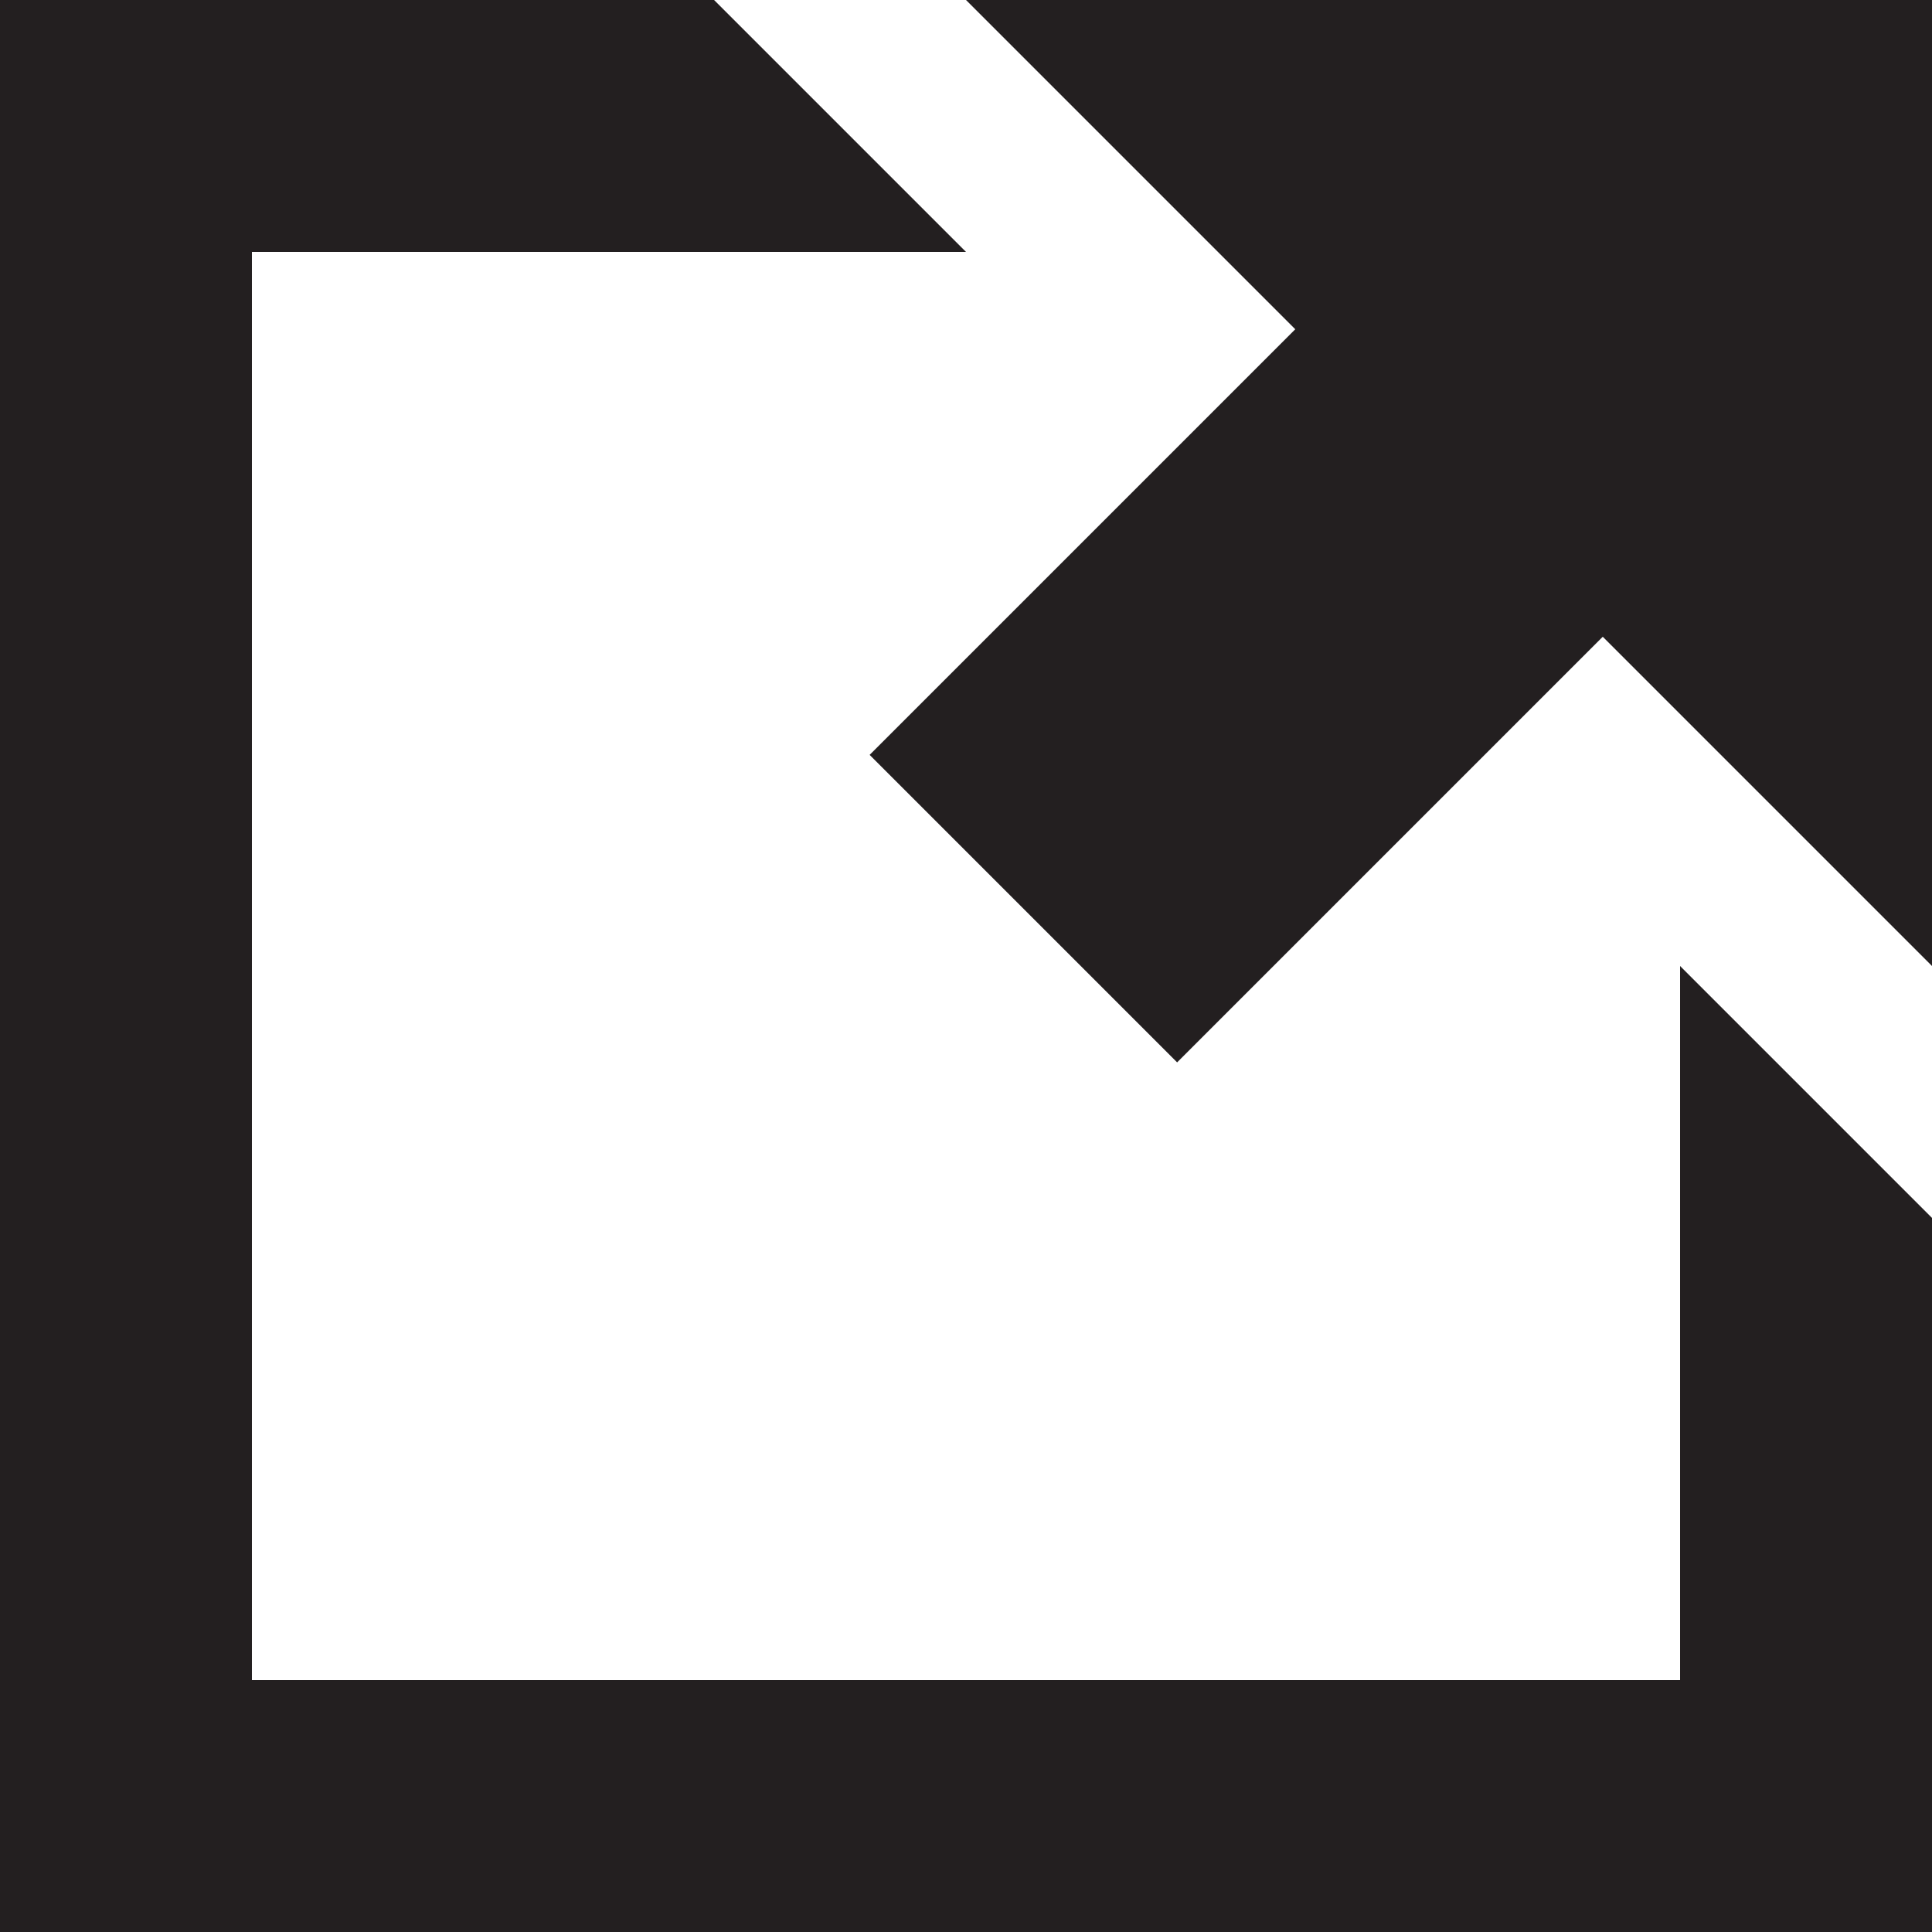
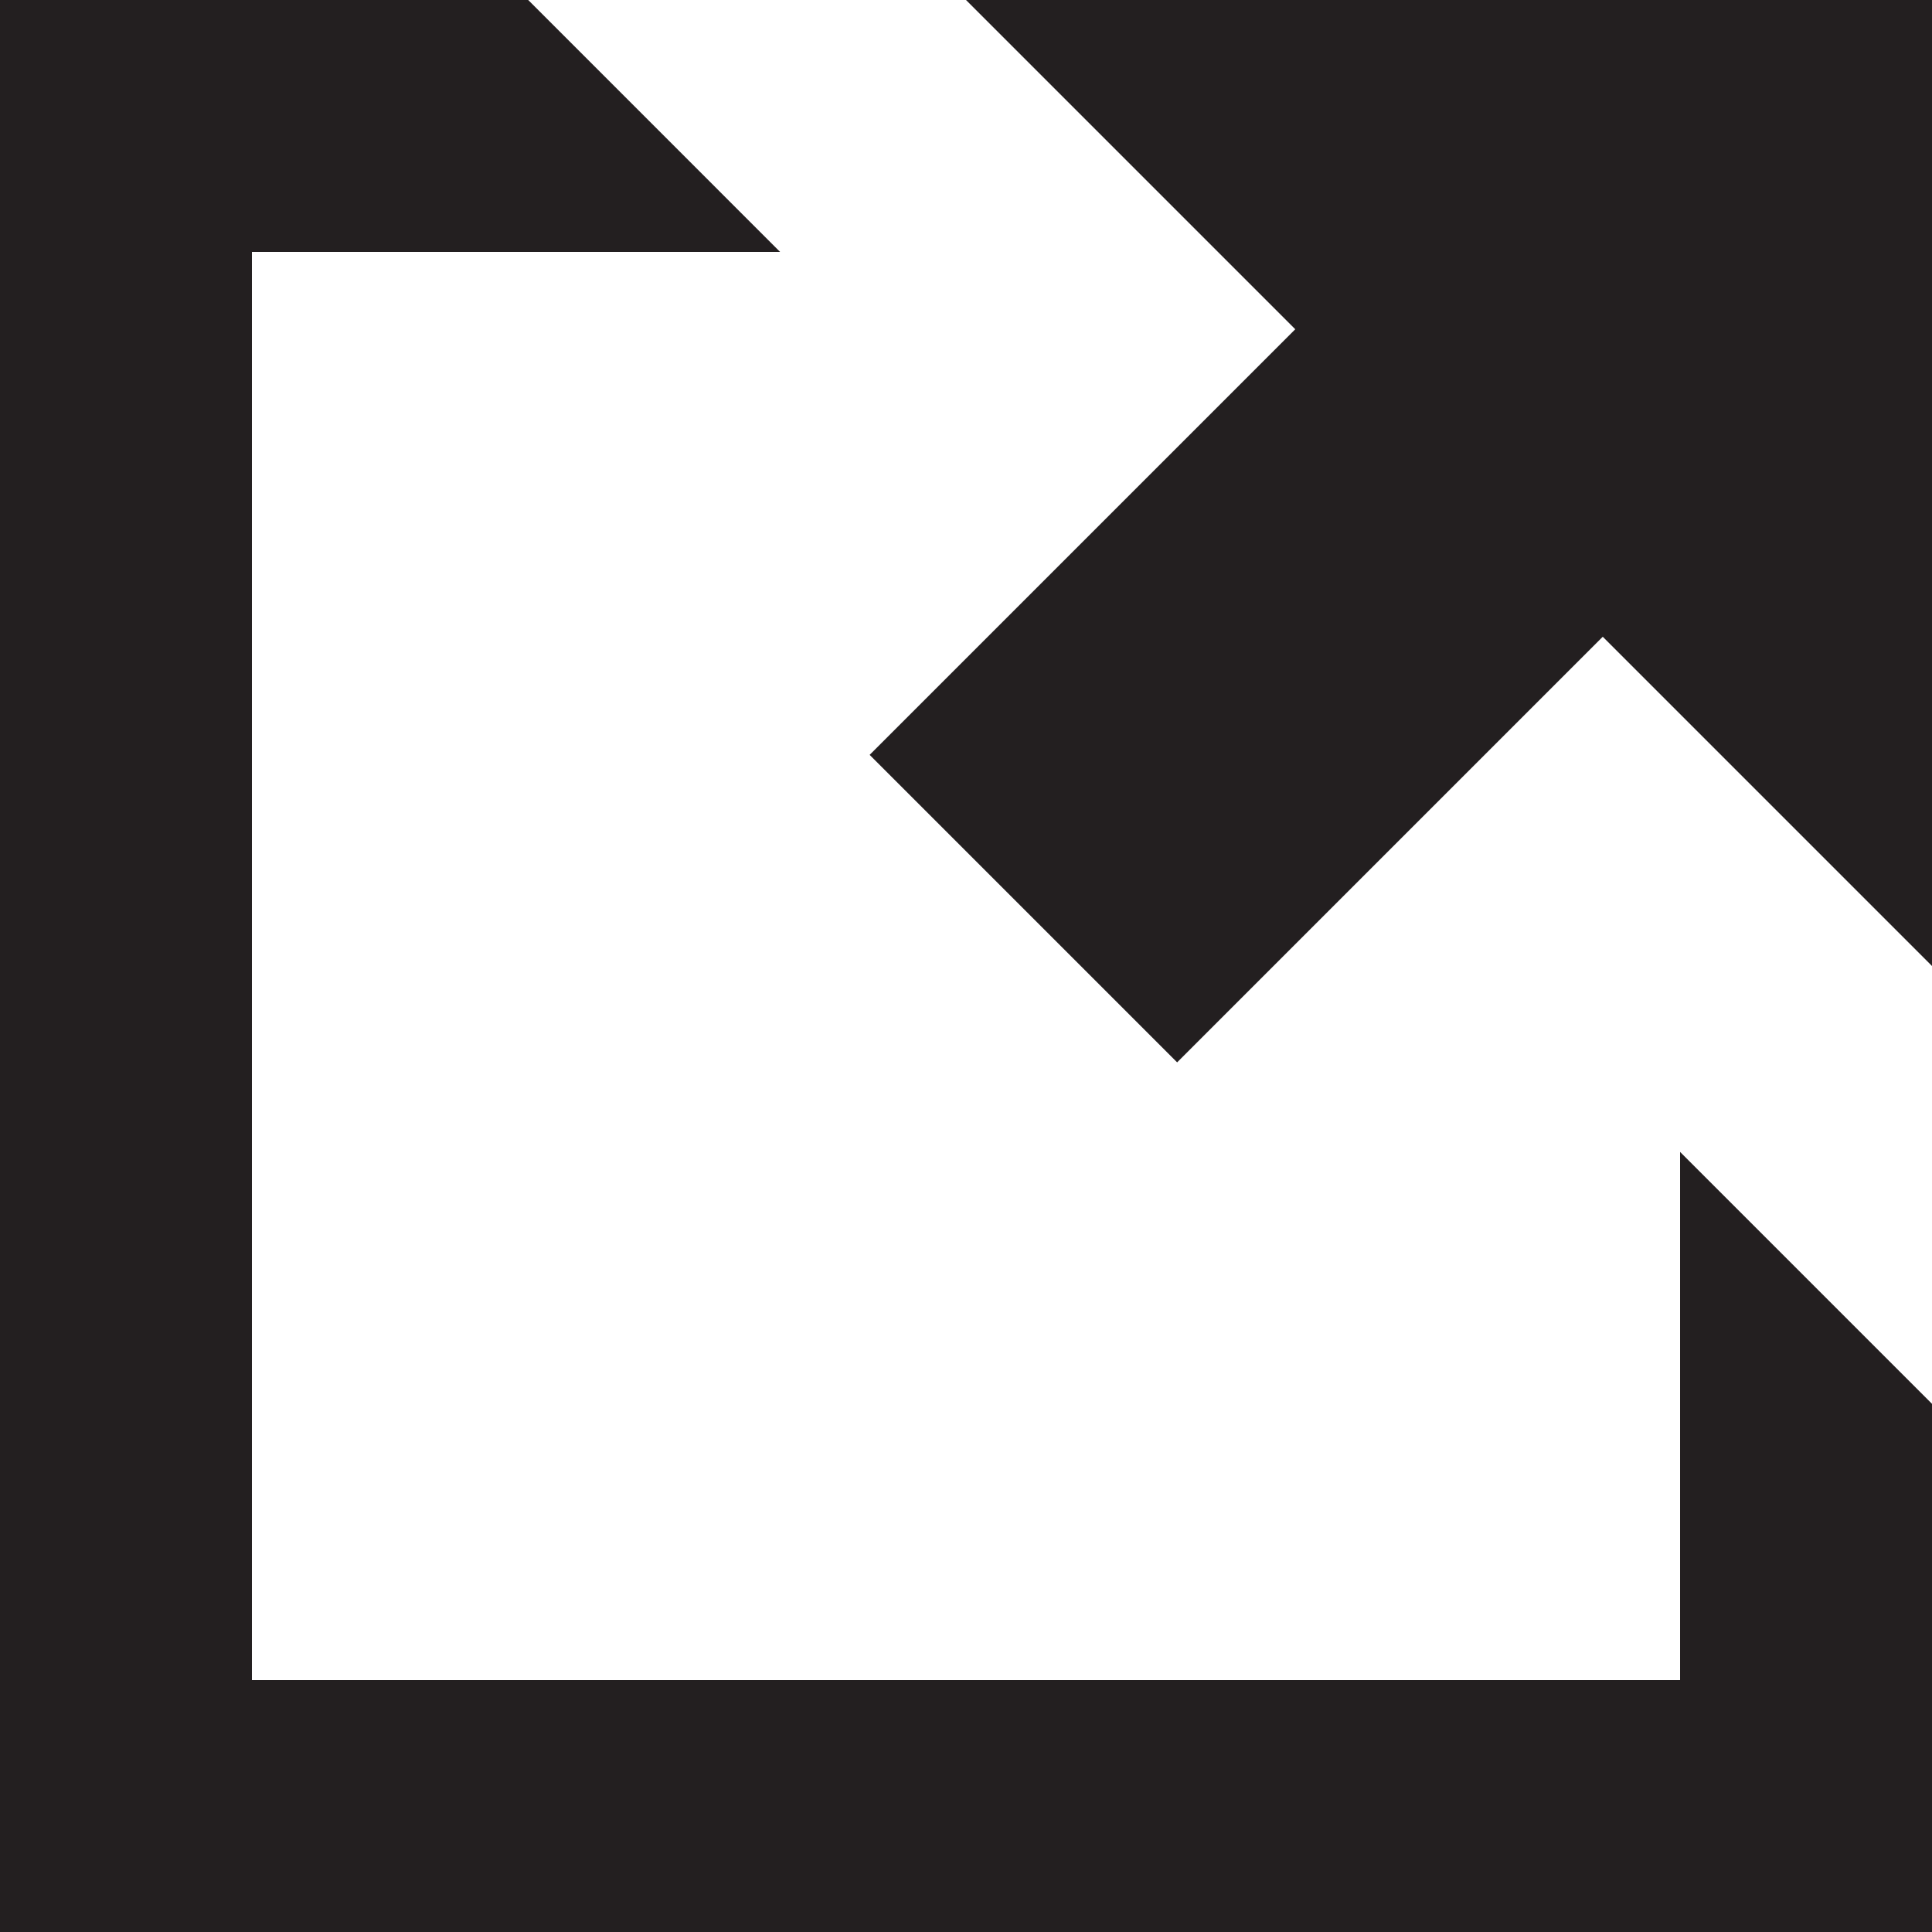
- <svg xmlns="http://www.w3.org/2000/svg" id="New_Tab" data-name="New Tab" viewBox="0 0 519.64 519.64">
+ <svg xmlns="http://www.w3.org/2000/svg" id="newtab" width="519.64" height="519.64" viewBox="0 0 519.64 519.64">
  <defs>
    <style>.cls-1{fill:#231f20;}</style>
  </defs>
-   <path class="cls-1" d="M492.06,300V492.06H107.94V107.94H300L232.24,40.18H40.18V559.82H559.82V367.76Z" transform="translate(-40.18 -40.18)" />
-   <polygon class="cls-1" points="519.64 0 519.64 259.82 259.82 0 519.64 0" />
-   <rect class="cls-1" x="290.82" y="166.68" width="168.05" height="116.96" transform="translate(-89.6 290.82) rotate(-45)" />
+   <g id="NewTab">
+     <path class="cls-1" d="M451.89,309.83V451.89H67.77V67.77H209.83L142.07,0H0V519.65H519.65V377.59Z" transform="translate(-0.01 -0.01)" />
+     <polygon class="cls-1" points="519.64 0 519.64 259.82 259.82 0 519.64 0" />
+     <rect class="cls-1" x="250.65" y="126.5" width="168.05" height="116.96" transform="translate(-32.78 290.82) rotate(-45)" />
+   </g>
</svg>
